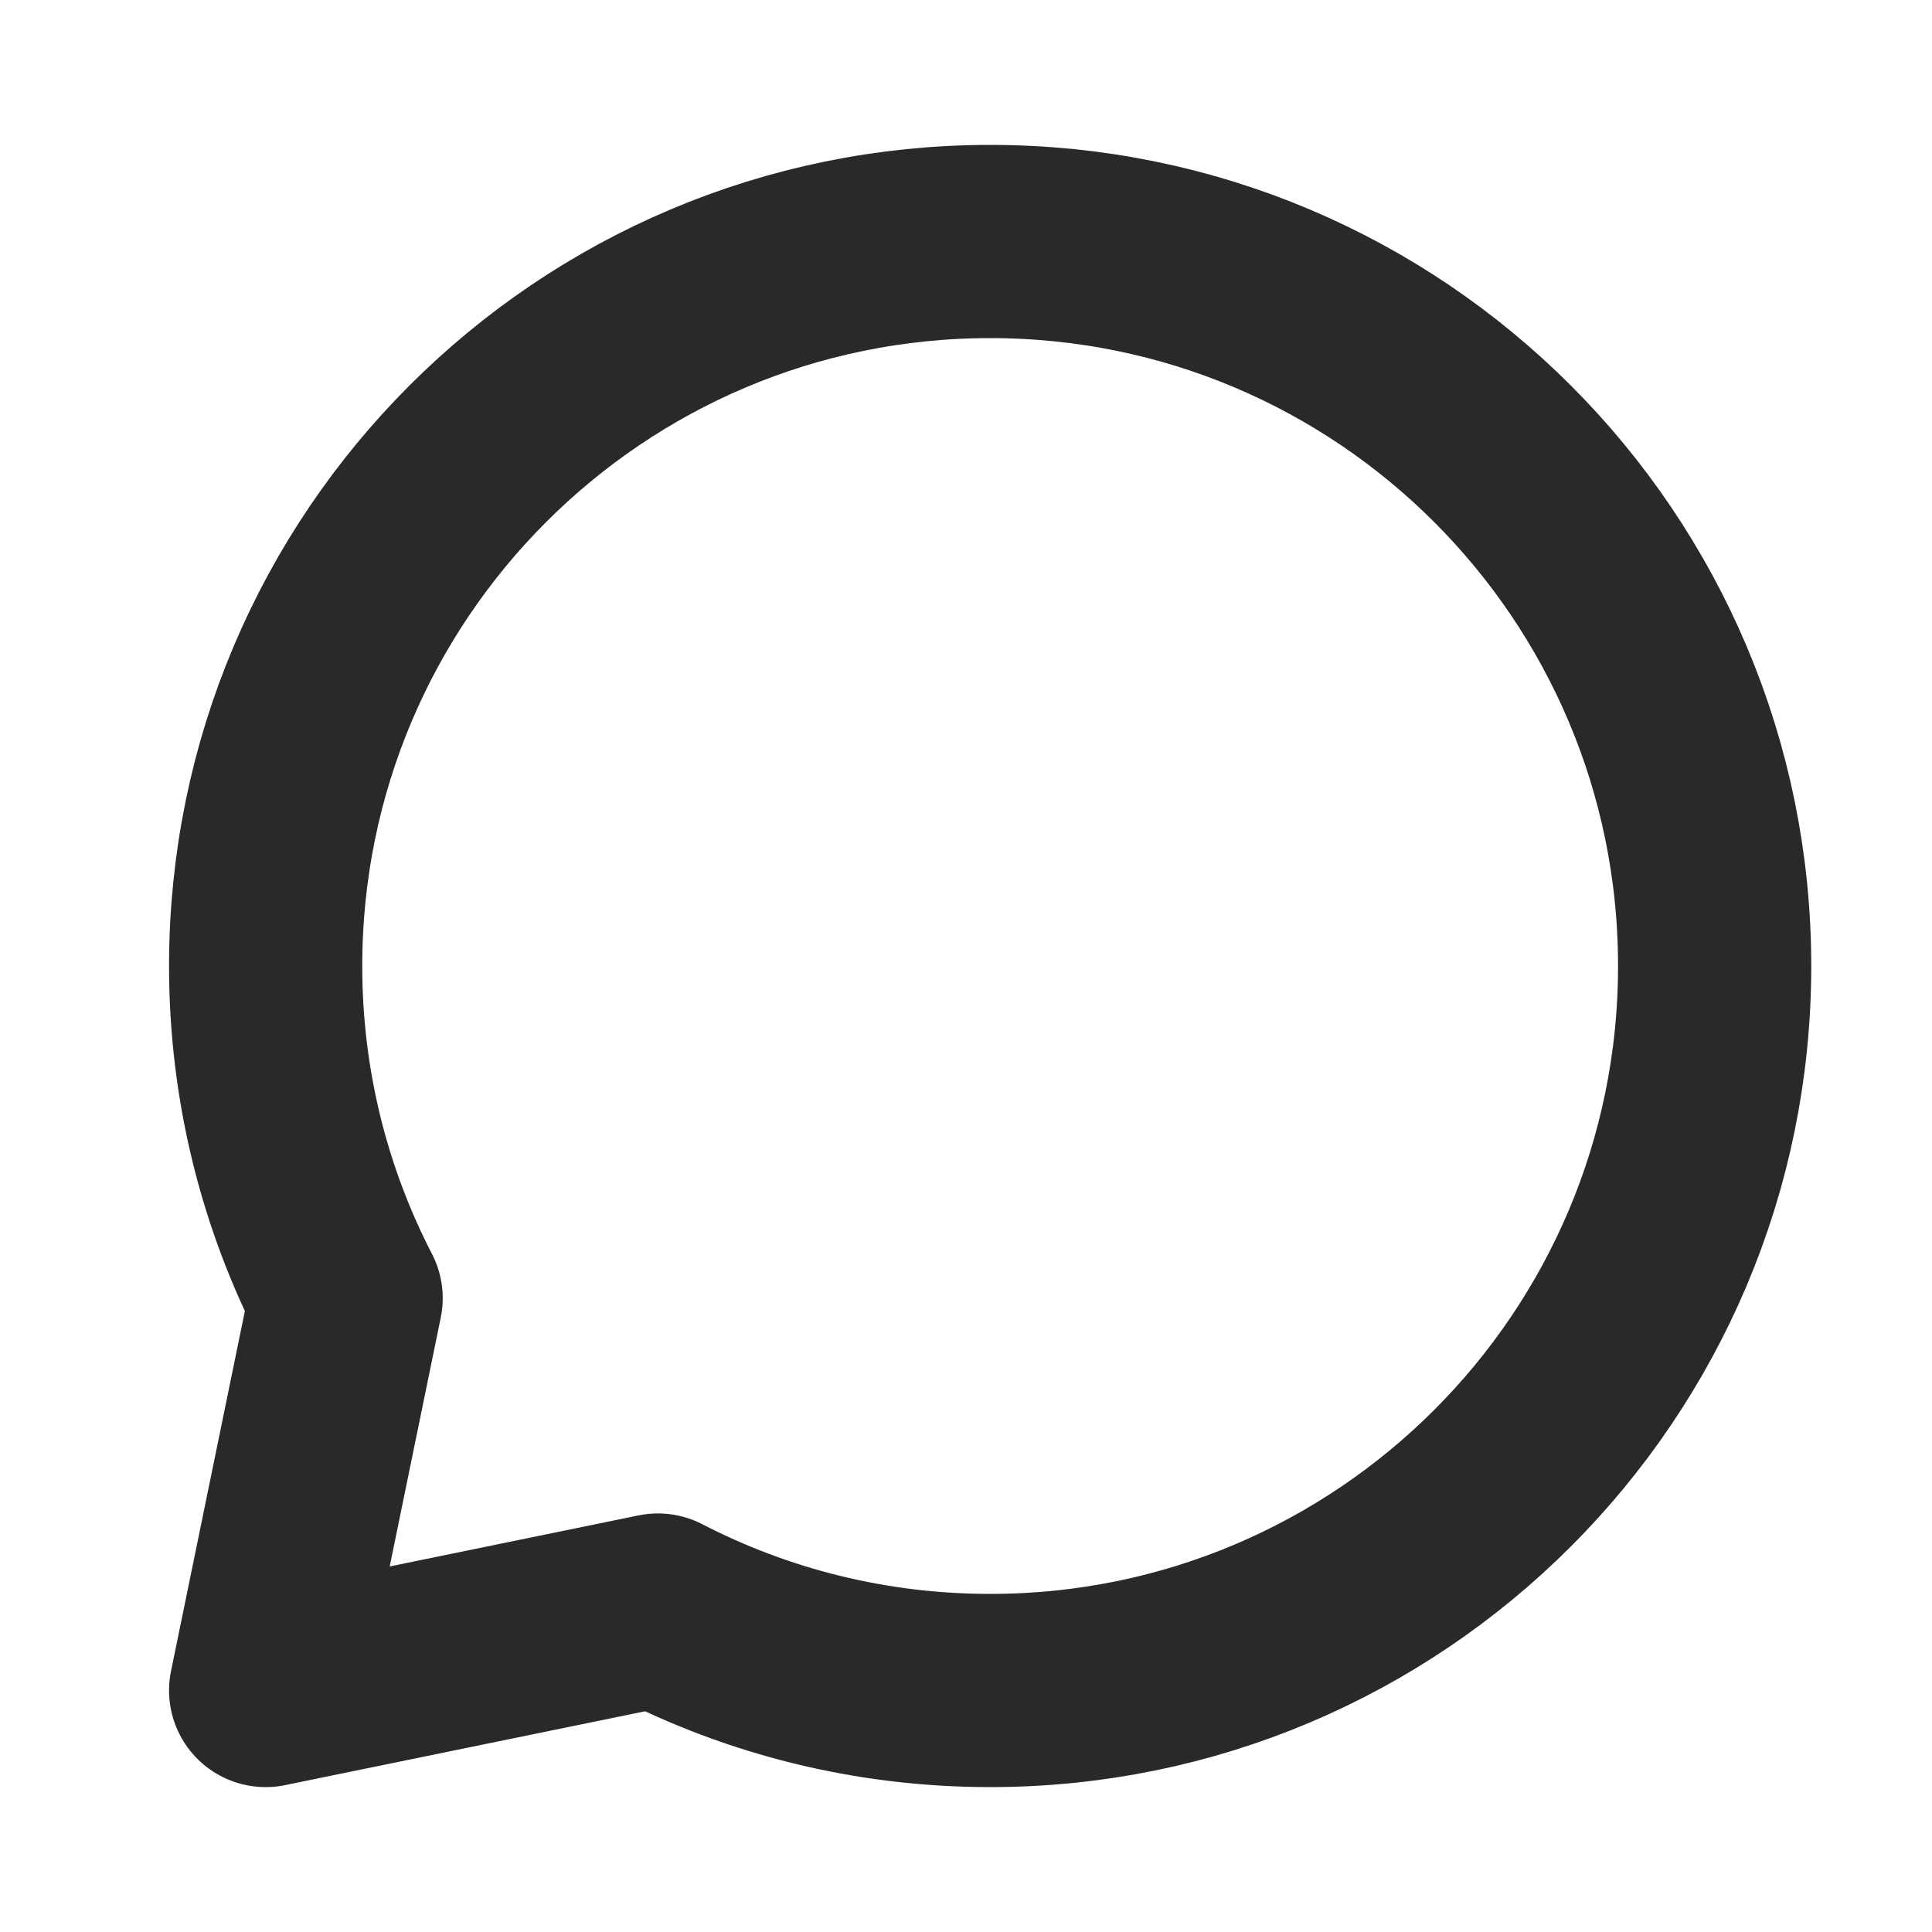
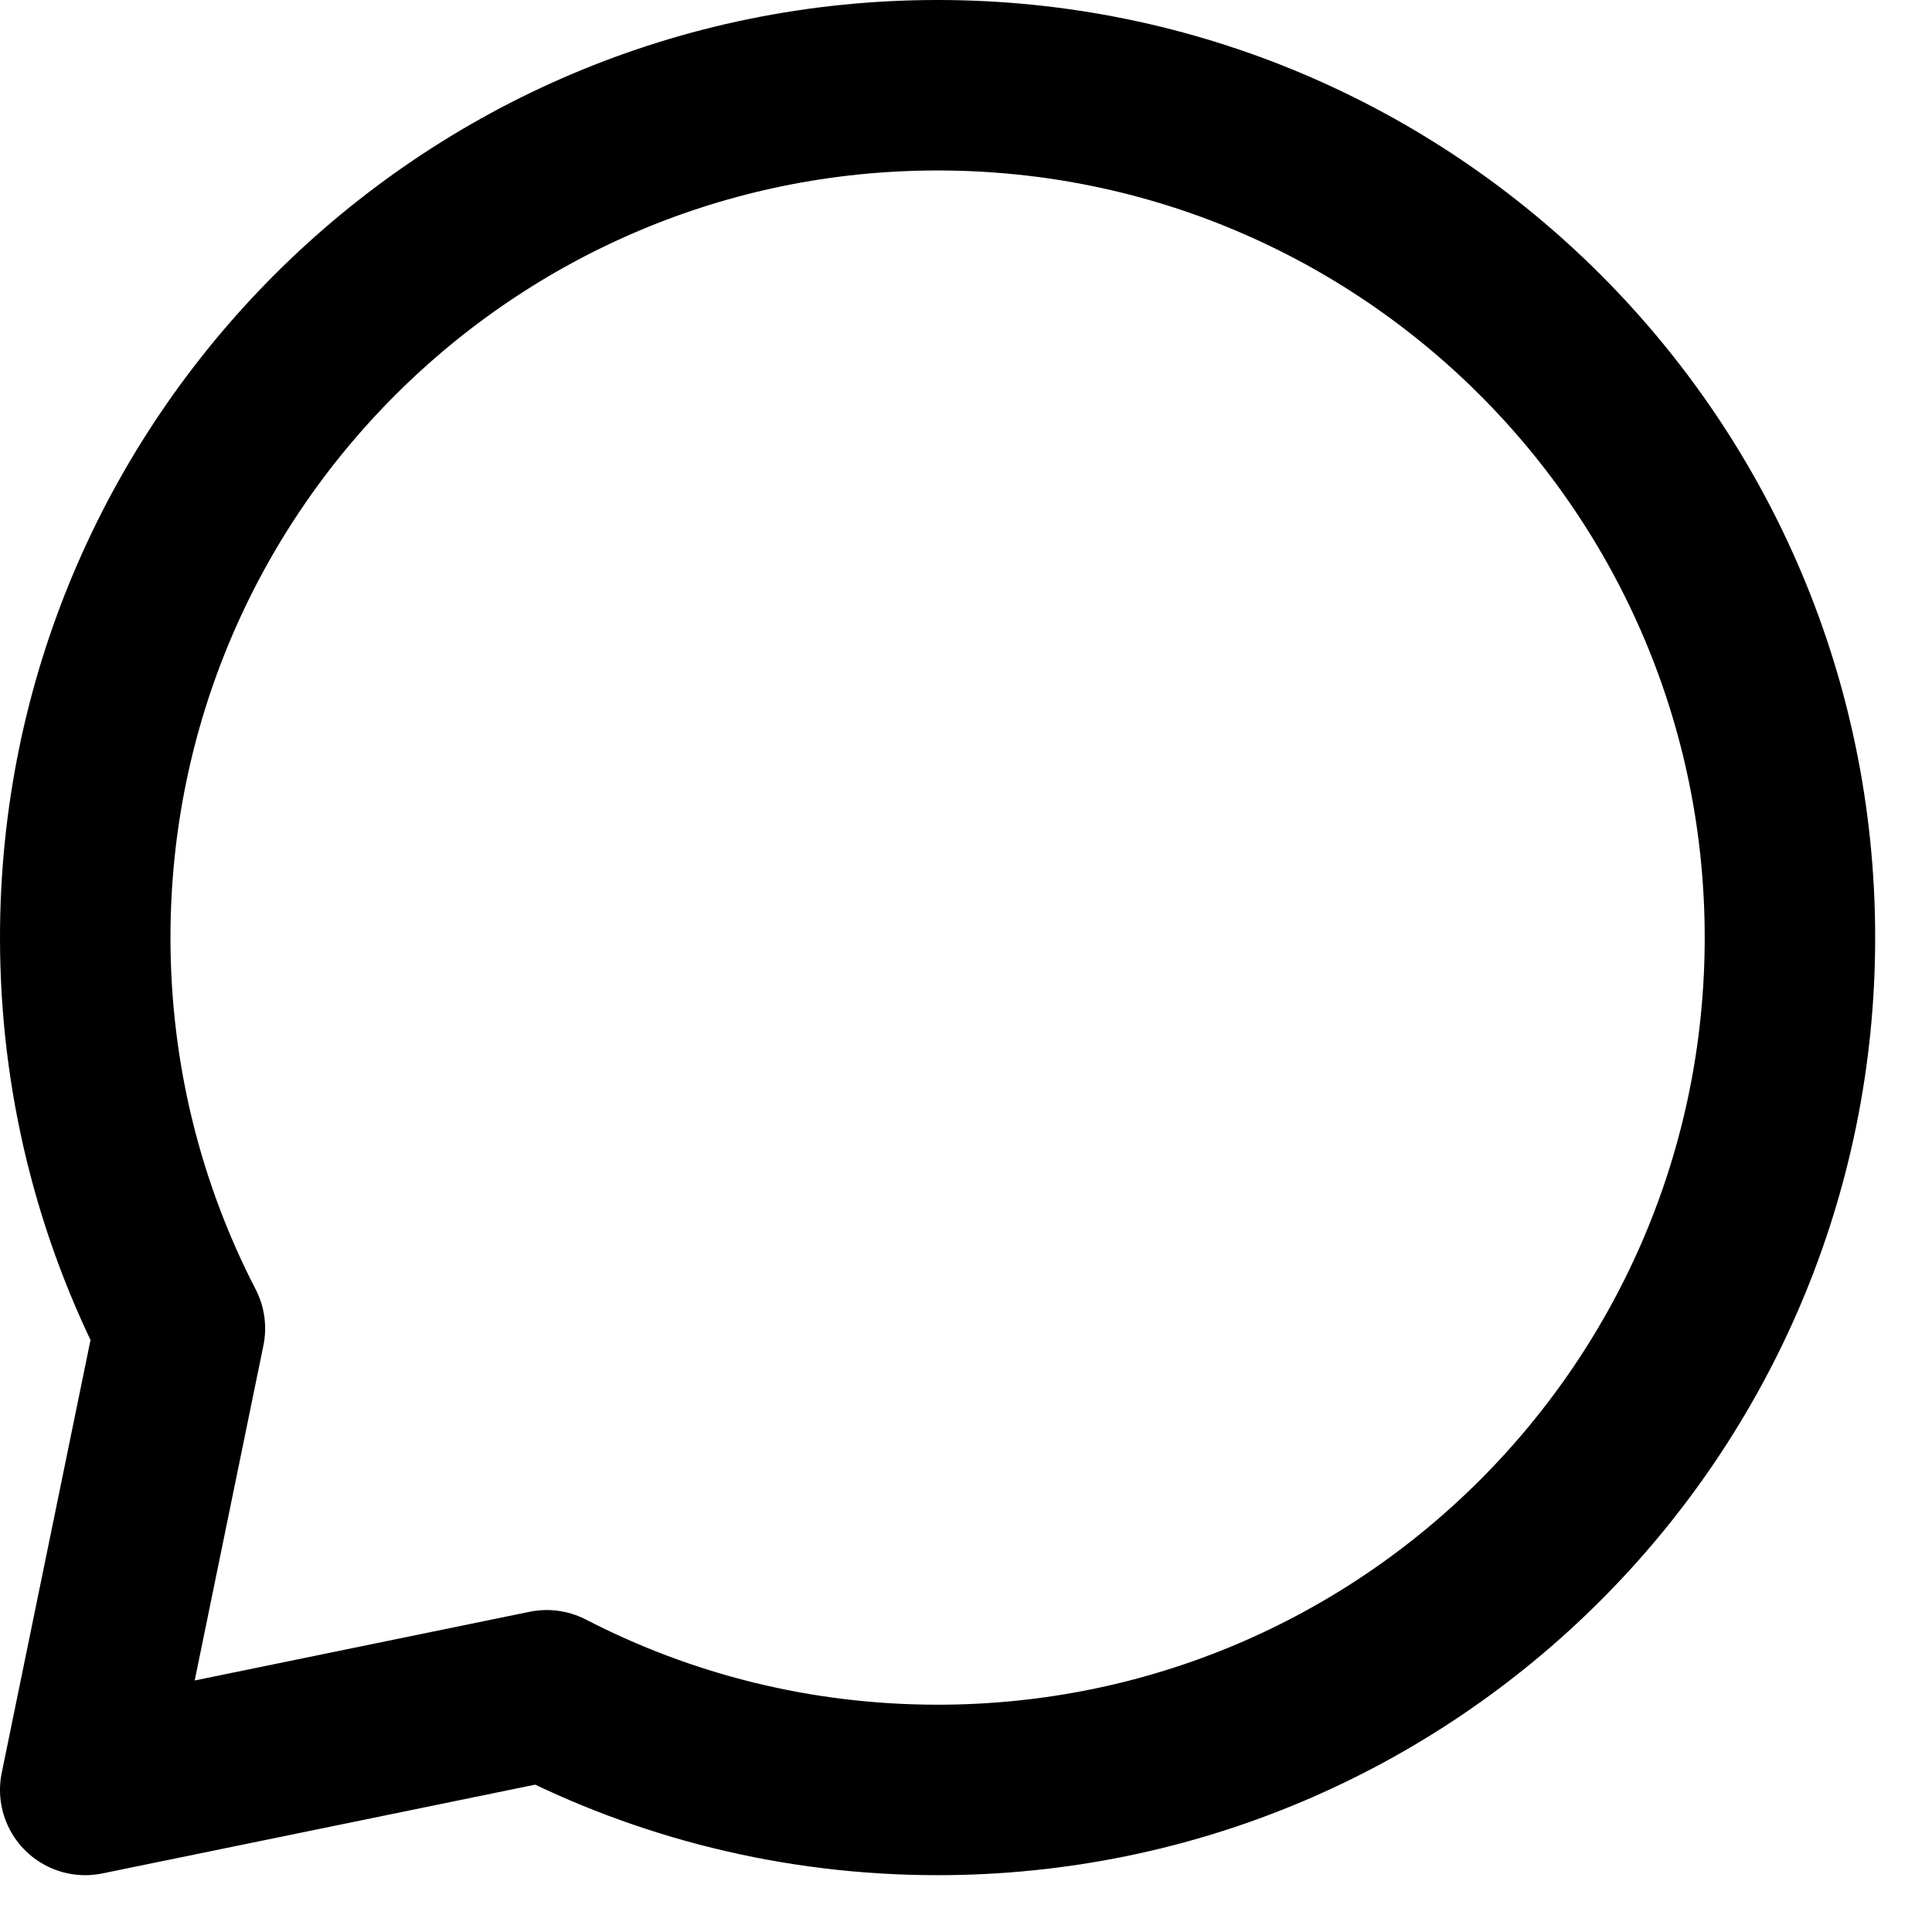
- <svg xmlns="http://www.w3.org/2000/svg" width="20" height="20" viewBox="0 0 20 20" fill="none">
-   <path d="M10.25 17.5C14.392 17.5 17.75 14.142 17.75 10C17.75 5.858 14.392 2.5 10.25 2.5C6.108 2.5 2.75 5.858 2.75 10C2.75 11.24 3.051 12.409 3.583 13.439L2.75 17.5L6.811 16.667C7.841 17.199 9.01 17.5 10.25 17.5Z" stroke="#292929" stroke-width="2" stroke-linecap="round" stroke-linejoin="round" />
+ <svg xmlns="http://www.w3.org/2000/svg" width="17" height="17" viewBox="0 0 17 17" fill="none">
+   <path d="M8.25 15.75C12.392 15.75 15.75 12.392 15.75 8.25C15.75 4.108 12.392 0.75 8.25 0.75C4.108 0.75 0.75 4.108 0.75 8.25C0.75 9.49 1.051 10.659 1.583 11.689L0.75 15.75L4.811 14.917C5.841 15.449 7.01 15.75 8.25 15.75Z" stroke="black" stroke-width="1.5" stroke-linecap="round" stroke-linejoin="round" />
</svg>
